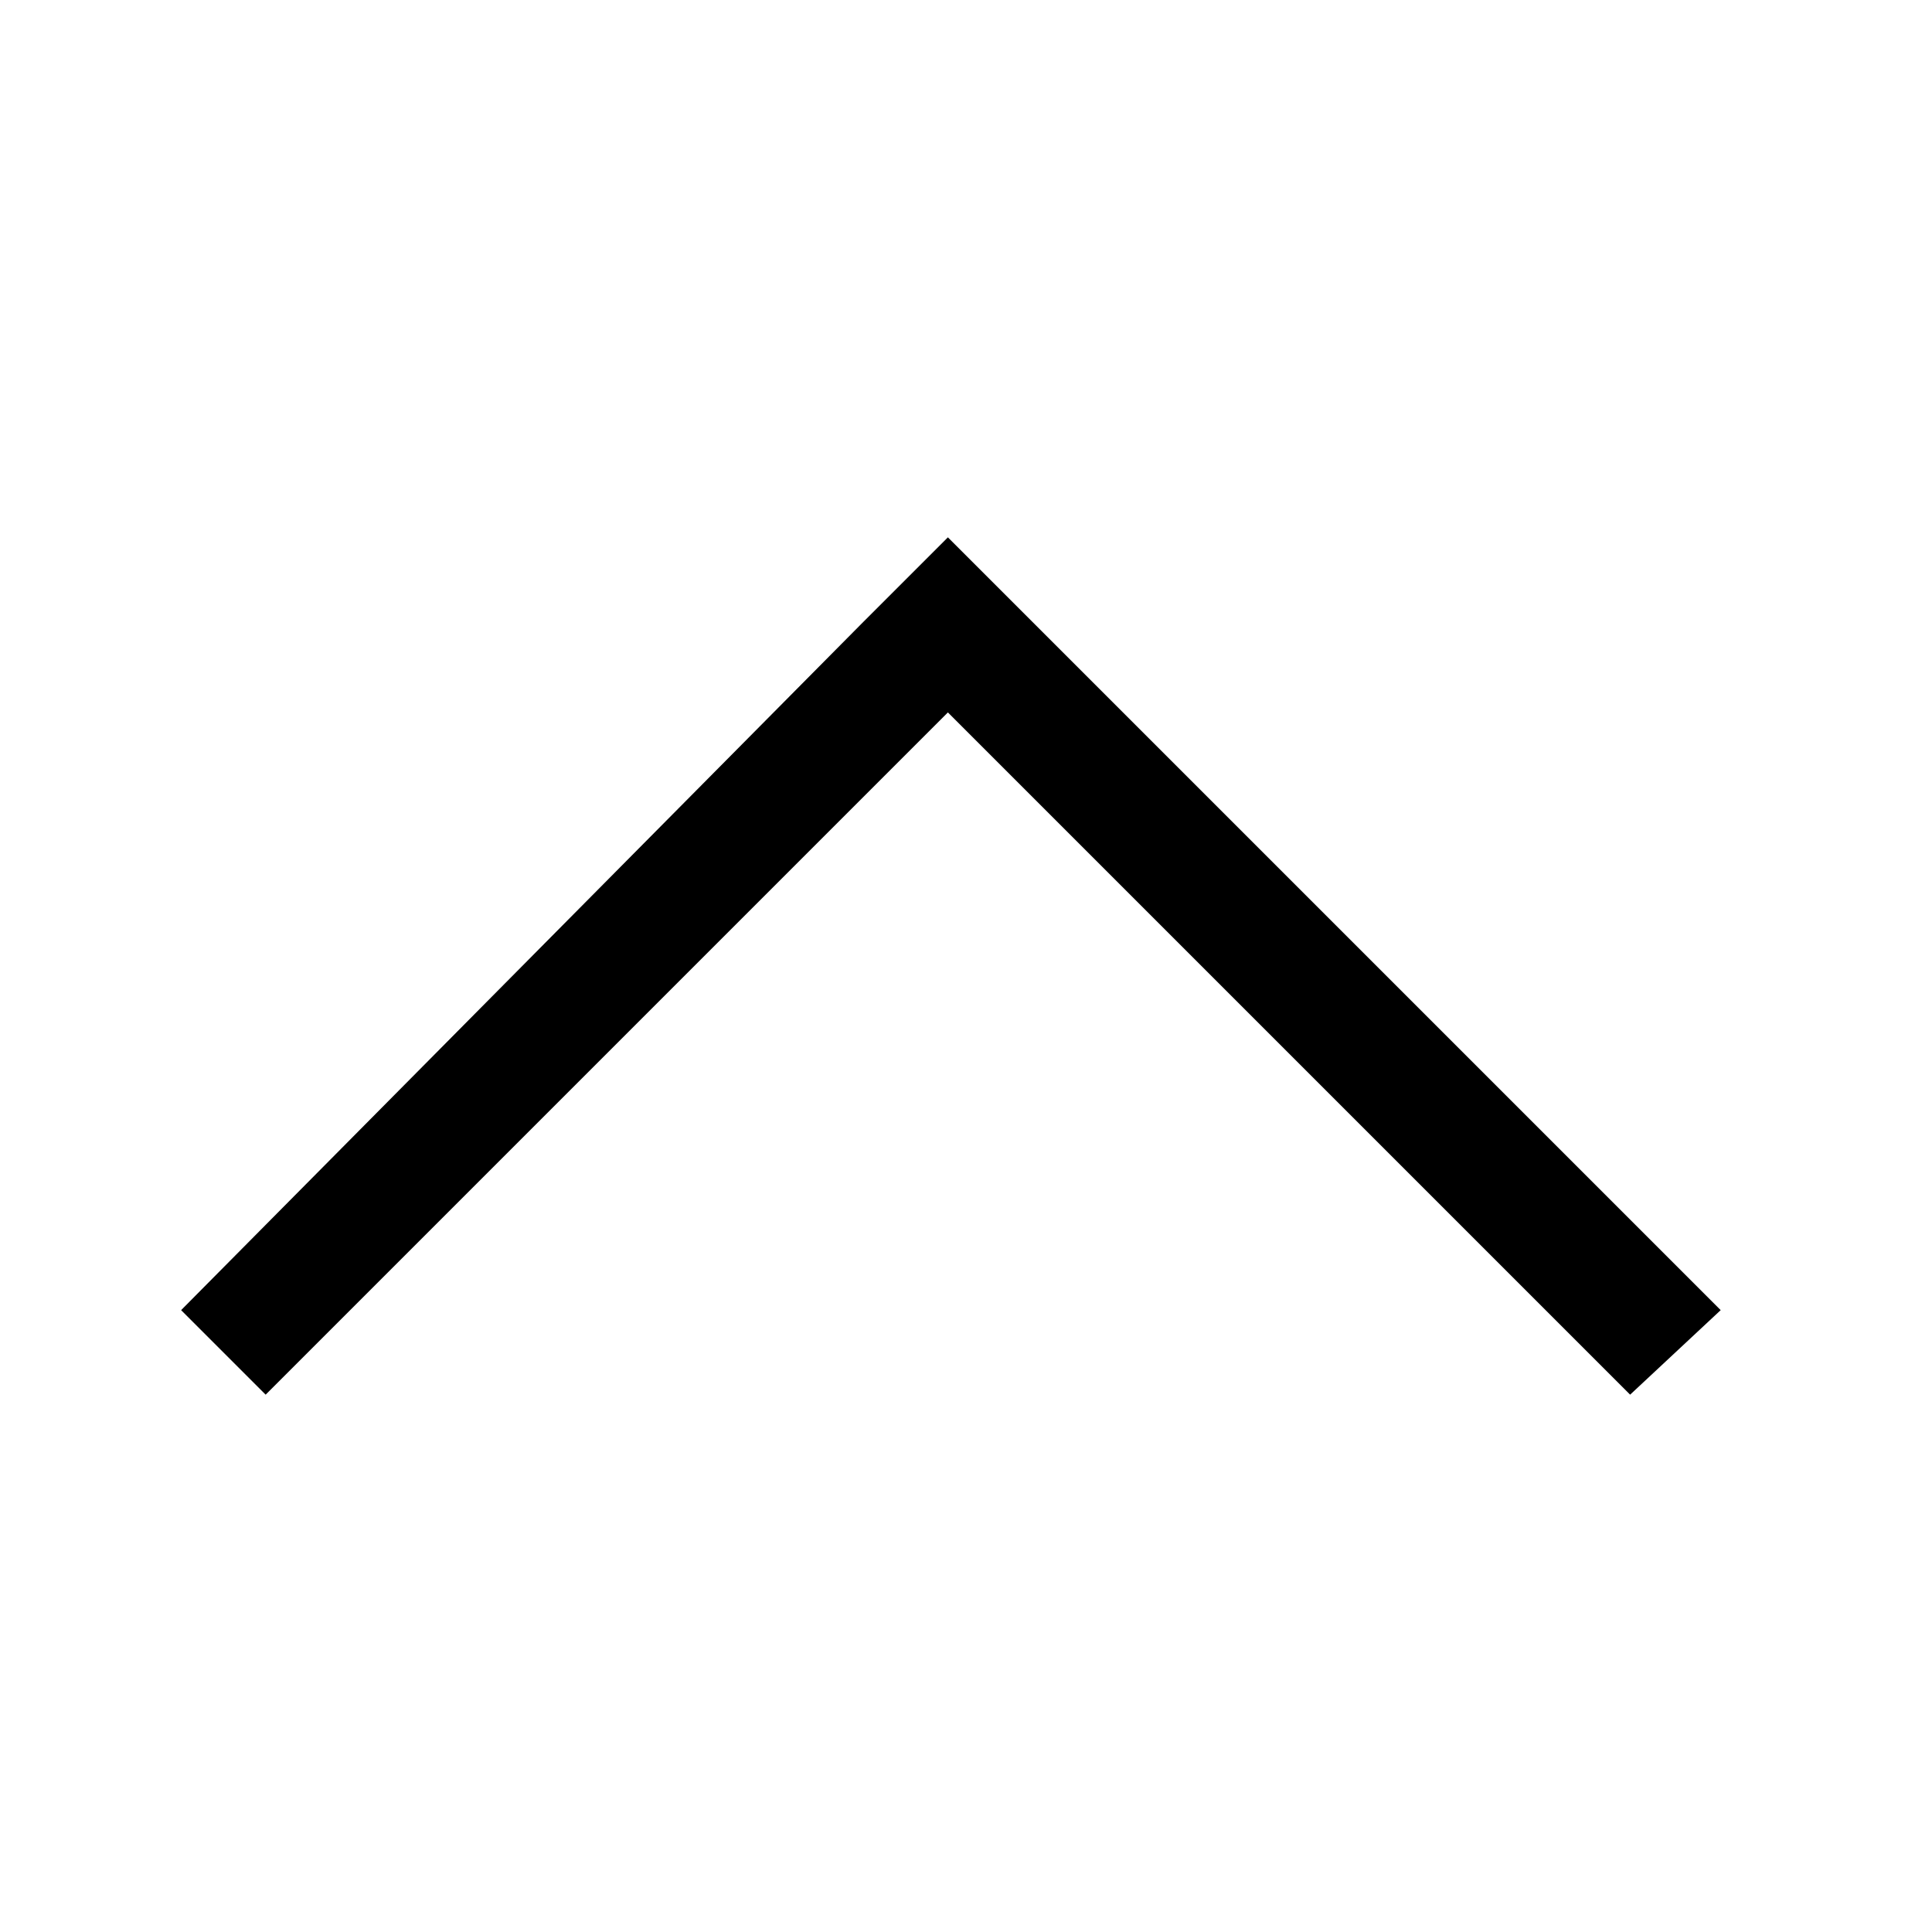
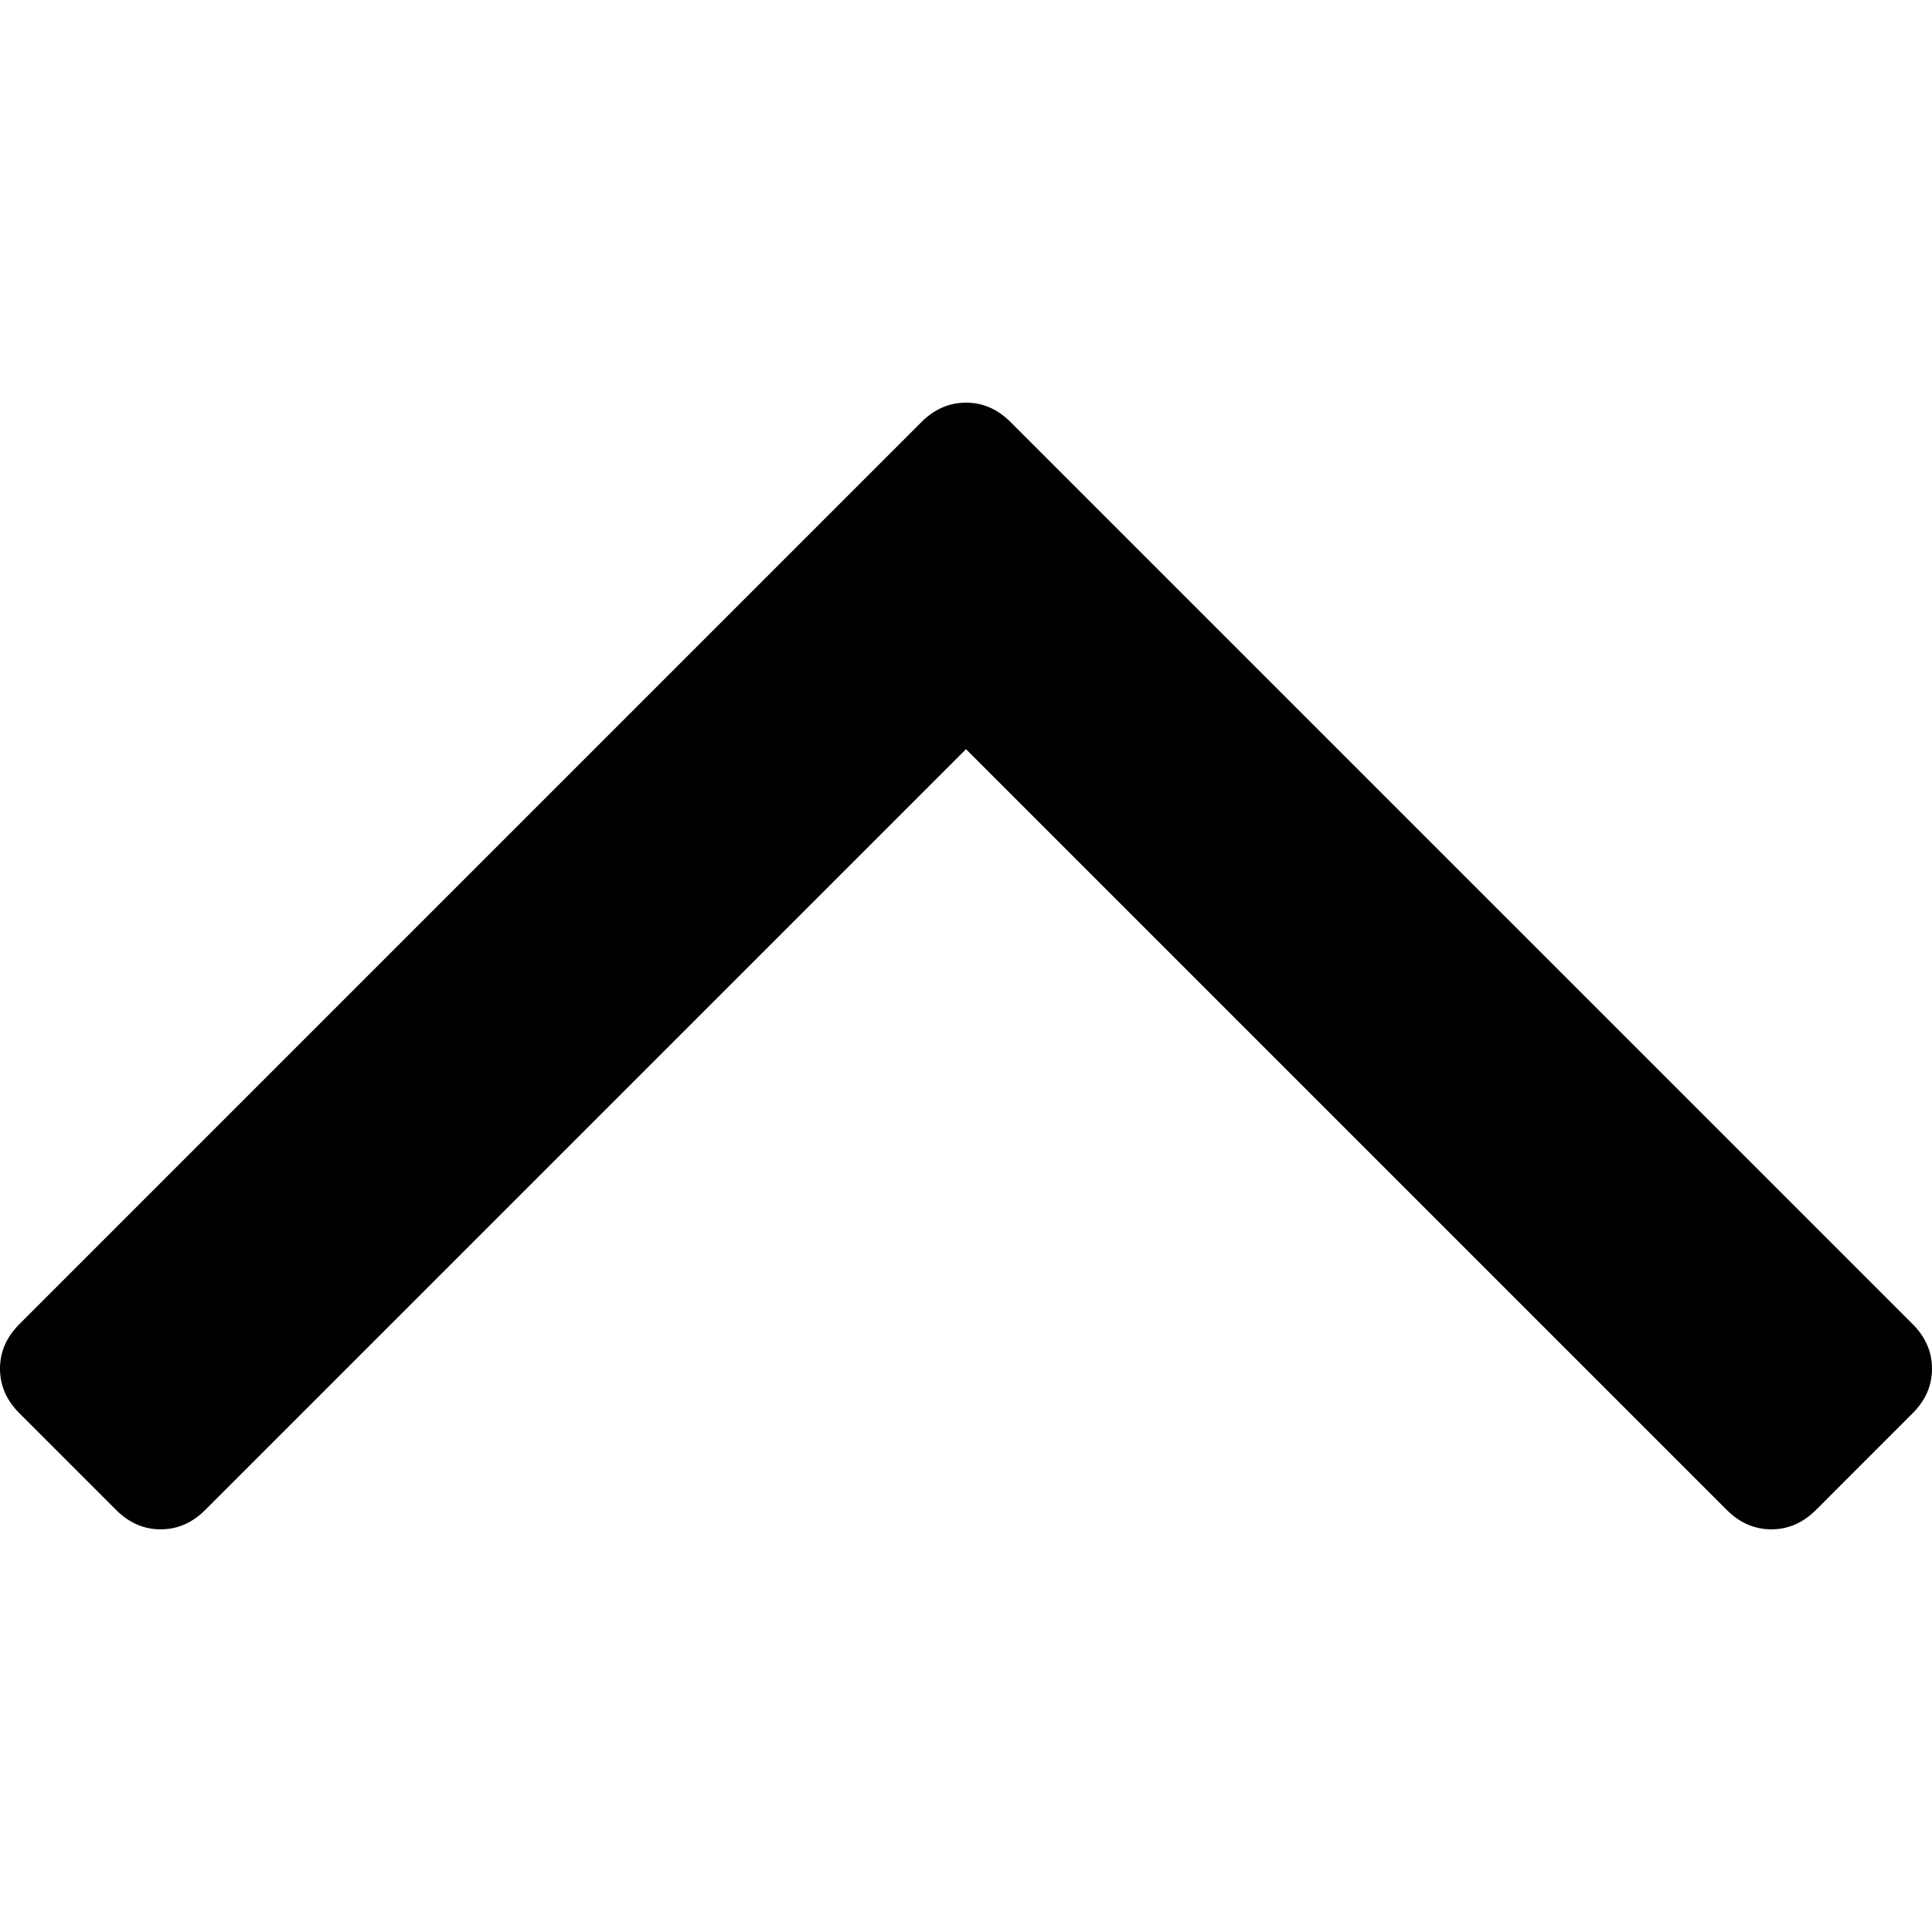
- <svg xmlns="http://www.w3.org/2000/svg" version="1.1" id="Layer_1" x="0px" y="0px" viewBox="0 0 32 32" enable-background="new 0 0 32 32" xml:space="preserve">
-   <polygon points="3,21.7 4.4,23.1 15.7,11.8 27,23.1 28.5,21.7 17.1,10.3 15.7,8.9 14.3,10.3 14.3,10.3 " />
+ <svg xmlns="http://www.w3.org/2000/svg" version="1.1" id="Capa_1" x="0px" y="0px" width="284.929px" height="284.929px" viewBox="0 0 284.929 284.929" style="enable-background:new 0 0 284.929 284.929;" xml:space="preserve">
+   <g>
+     <path d="M282.082,195.285L149.028,62.24c-1.901-1.903-4.088-2.856-6.562-2.856s-4.665,0.953-6.567,2.856L2.856,195.285   C0.95,197.191,0,199.378,0,201.853c0,2.474,0.953,4.664,2.856,6.566l14.272,14.271c1.903,1.903,4.093,2.854,6.567,2.854   c2.474,0,4.664-0.951,6.567-2.854l112.204-112.202l112.208,112.209c1.902,1.903,4.093,2.848,6.563,2.848   c2.478,0,4.668-0.951,6.57-2.848l14.274-14.277c1.902-1.902,2.847-4.093,2.847-6.566   C284.929,199.378,283.984,197.188,282.082,195.285z" />
+   </g>
+   <g>
+ </g>
+   <g>
+ </g>
+   <g>
+ </g>
+   <g>
+ </g>
+   <g>
+ </g>
+   <g>
+ </g>
+   <g>
+ </g>
+   <g>
+ </g>
+   <g>
+ </g>
+   <g>
+ </g>
+   <g>
+ </g>
+   <g>
+ </g>
+   <g>
+ </g>
+   <g>
+ </g>
+   <g>
+ </g>
</svg>
